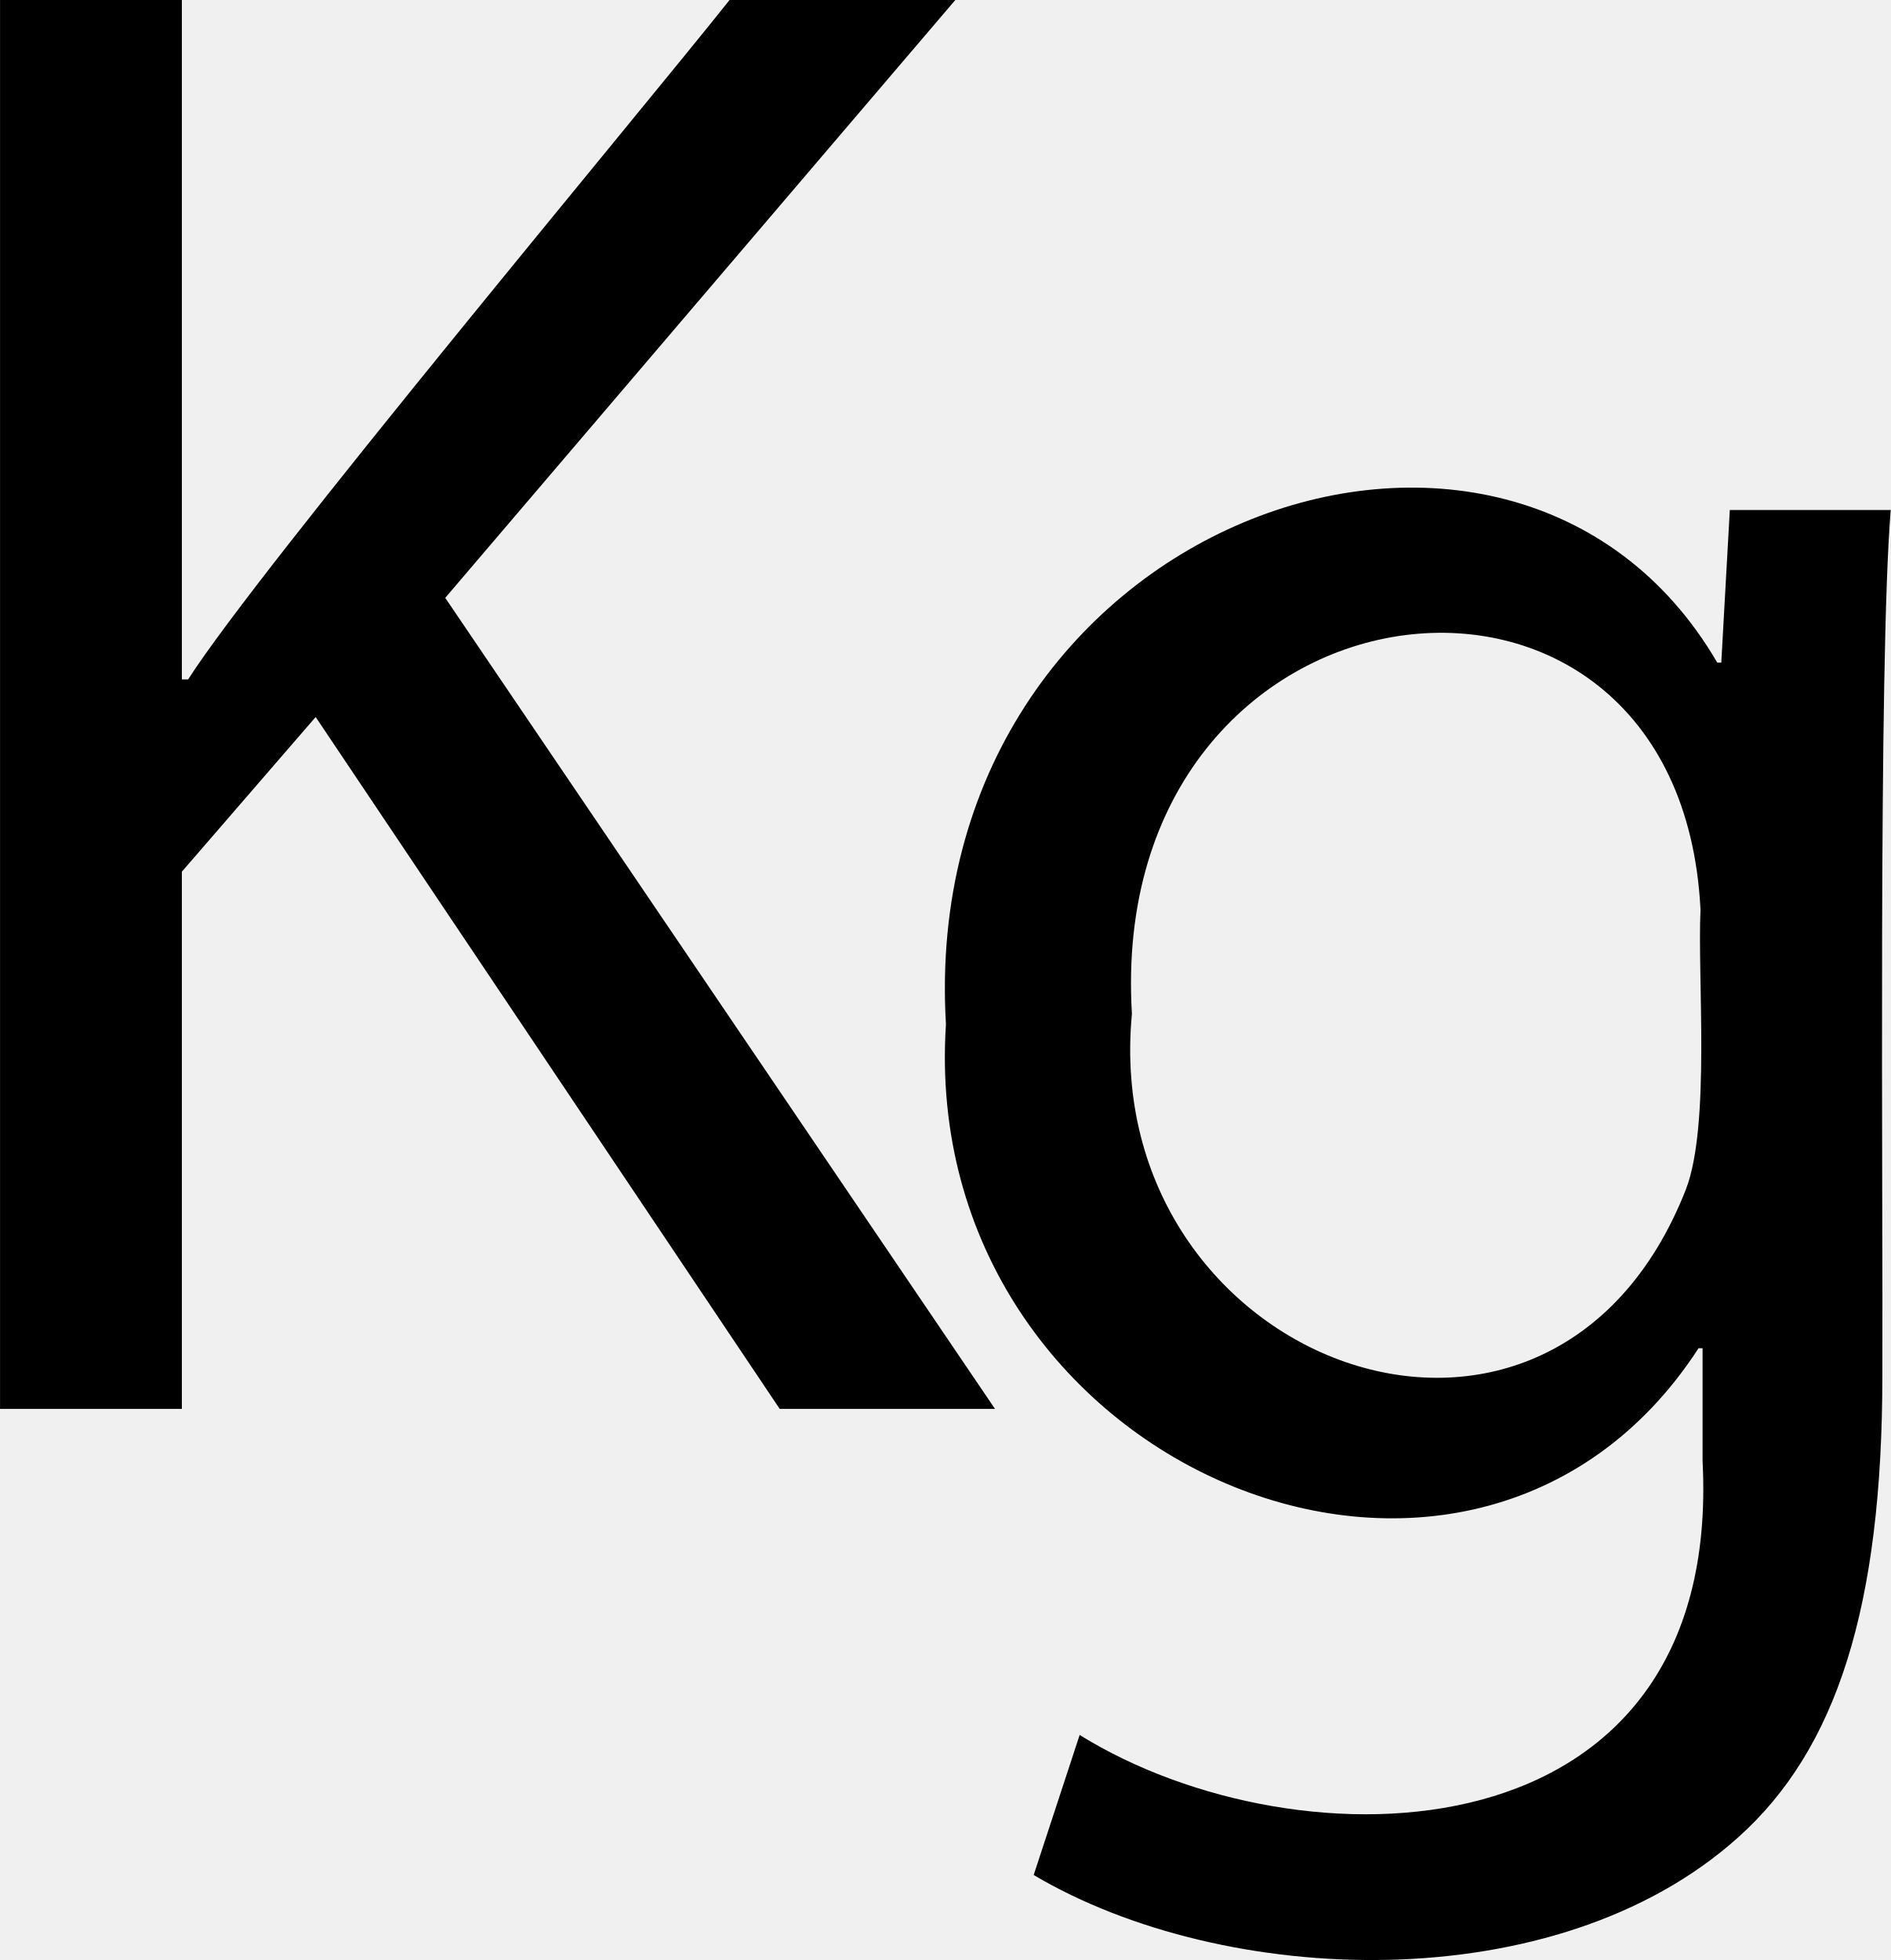
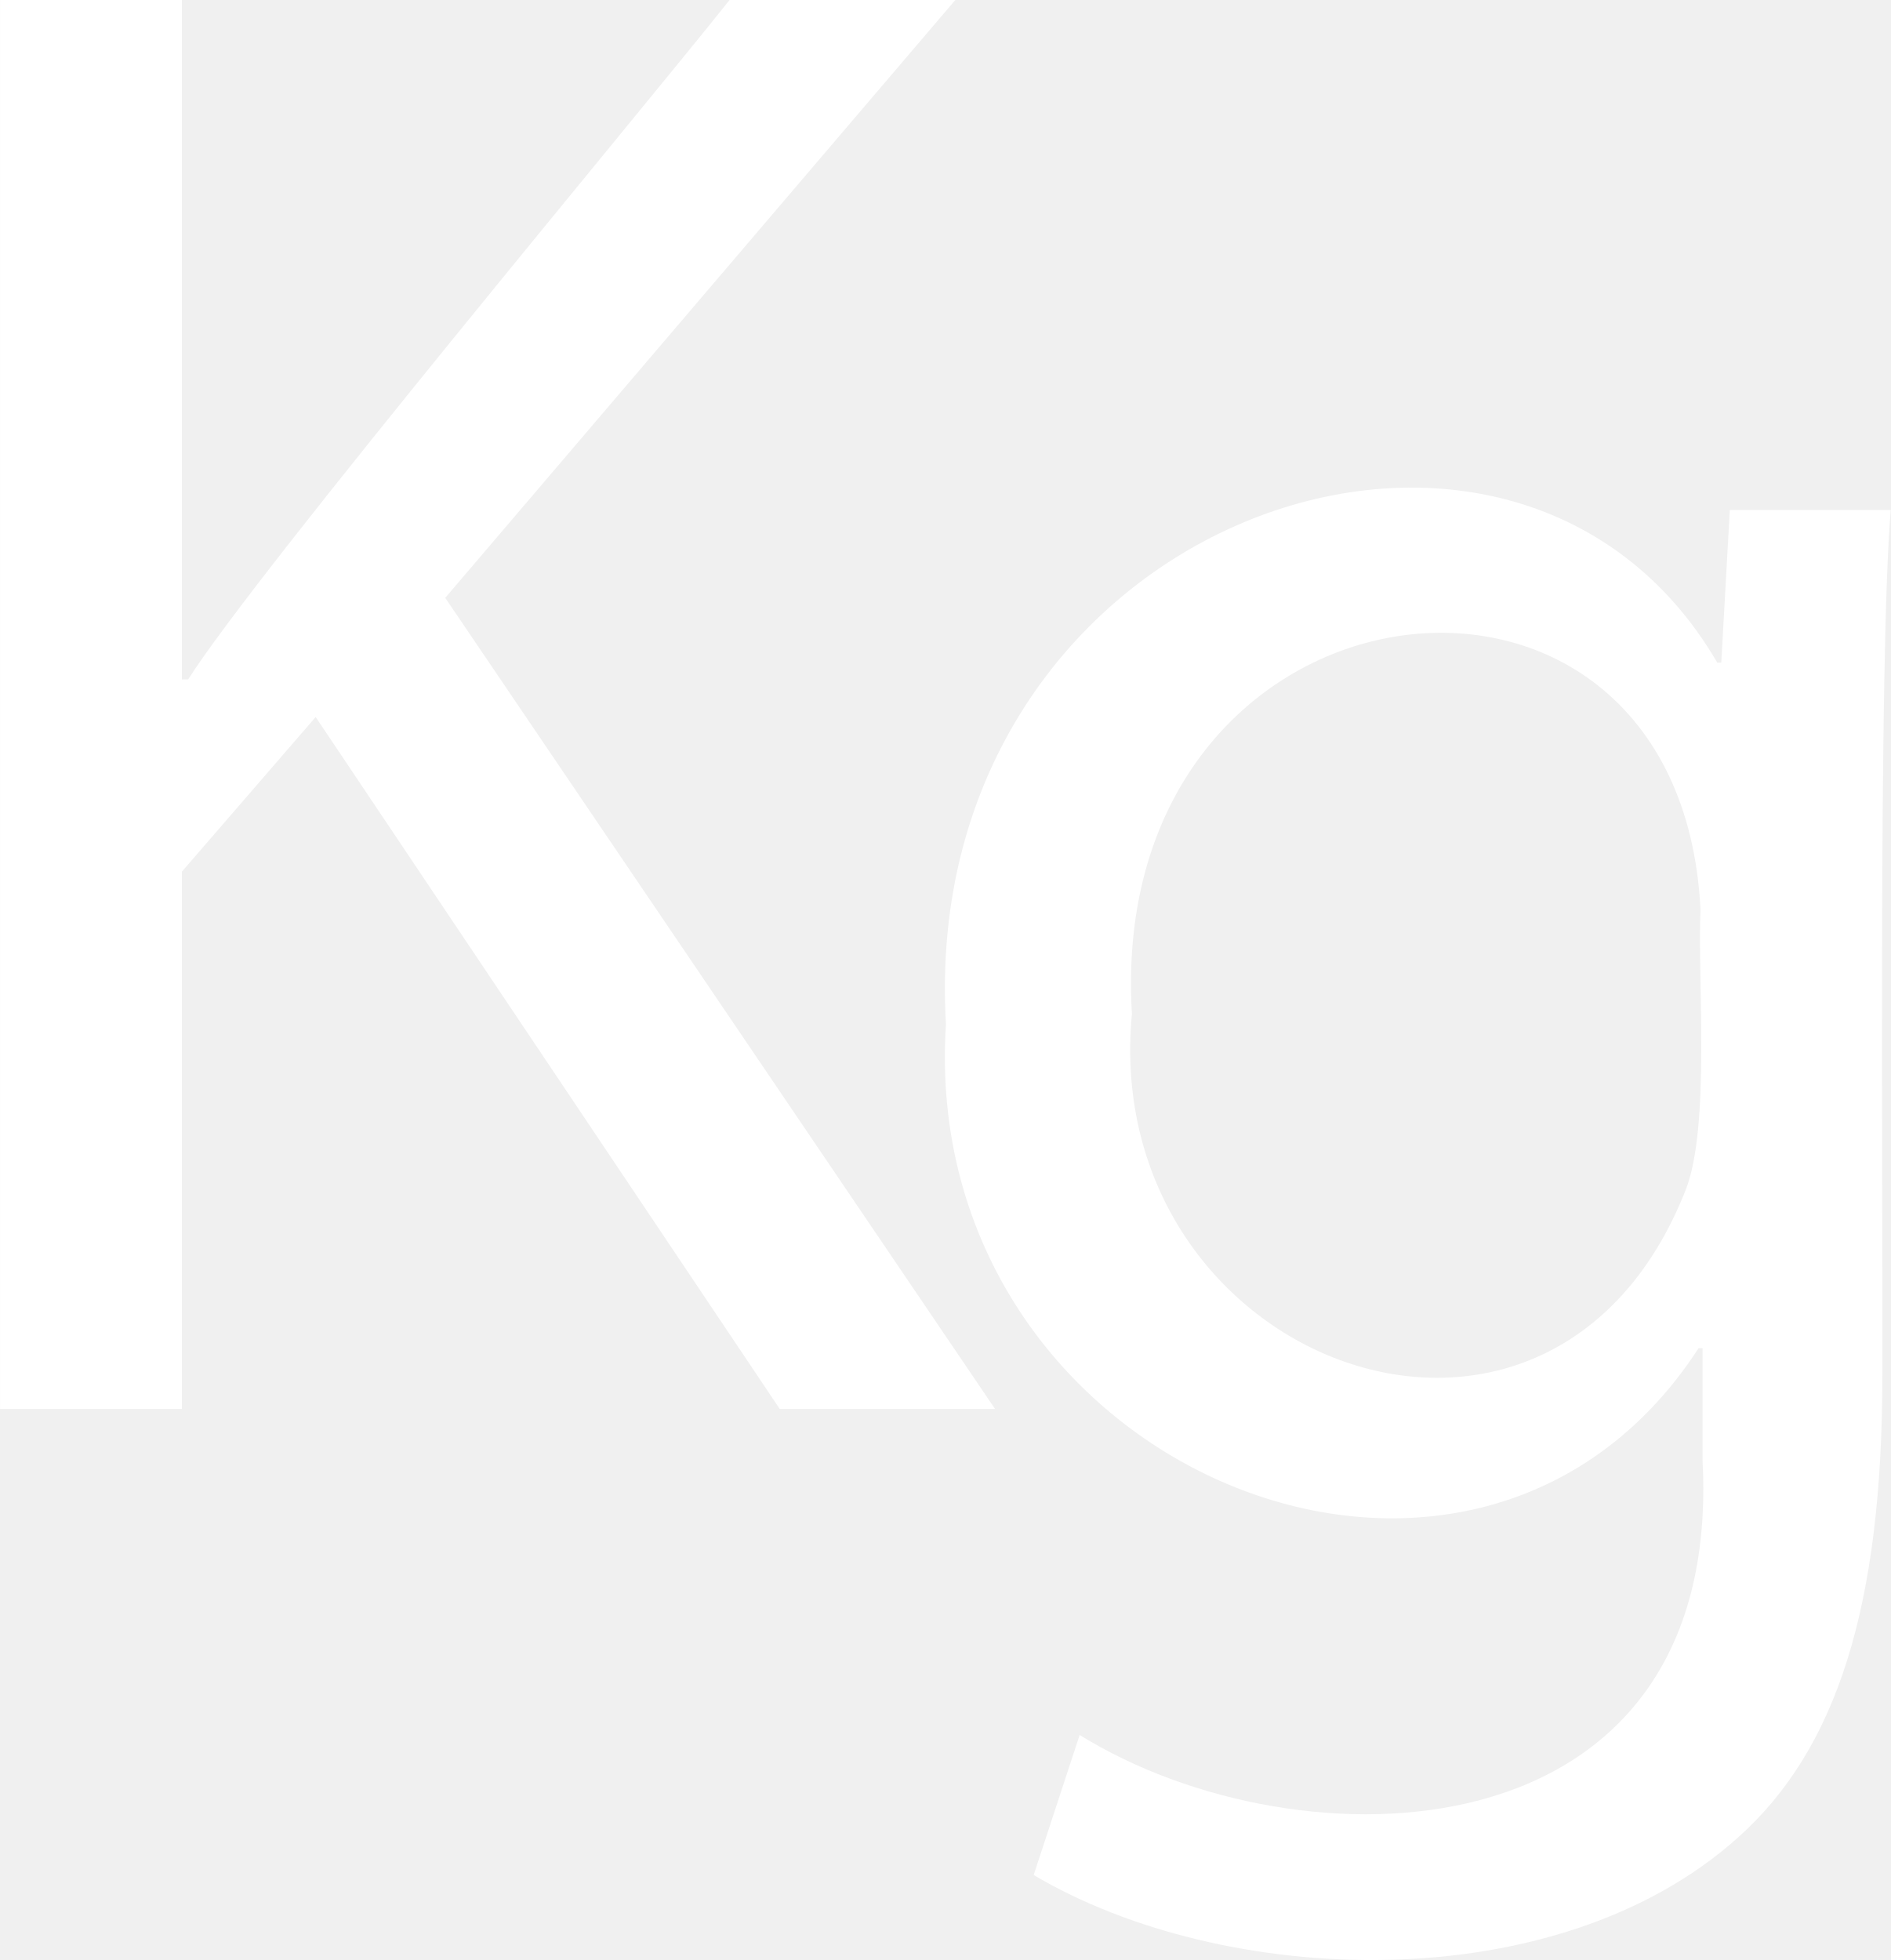
<svg xmlns="http://www.w3.org/2000/svg" id="icon" viewBox="0 0 470.02 487.23">
-   <path d="M19,10.38H64.2V179.27h1.56C83.28,151.76,178.62,37.75,200.35,10.38h56.12L129.67,159,266.34,360.62H212.82l-115.36-172L64.2,227.07V360.62H19Z" transform="translate(-18.99 -10.38)" />
-   <path d="M489,137.16c-3.12,37.89-1.9,171.69-2.08,215.13,0,57.68-11.43,93-35.85,114.84-45.26,40.64-127.8,37.4-175.12,9.35l11.43-34.81c54.55,33.88,160,31.77,154.85-68.08V345.53h-1C384.73,432.64,247,375,254.14,265c-7.35-124.92,140.59-177.73,191.74-89.9h1L449,137.16Zm-47.29,99.25c-5.27-103.67-148.08-86.07-141.34,26-8.22,86.77,104,129.54,137.71,43.65C444.23,290.12,440.92,253.28,441.72,236.41Z" transform="translate(-18.99 -10.38)" />
+   <defs>
+     <style>.cls-1{fill:#ffffff;}</style>
+   </defs>
+   <path class="cls-1" d="M19,10.38H64.2V179.27h1.56C83.28,151.76,178.62,37.75,200.35,10.38h56.12L129.67,159,266.34,360.62H212.82l-115.36-172L64.2,227.07V360.62H19Z" transform="translate(-18.99 -10.38)" />
+   <path class="cls-1" d="M489,137.16c-3.12,37.89-1.9,171.69-2.08,215.13,0,57.68-11.43,93-35.85,114.84-45.26,40.64-127.8,37.4-175.12,9.35l11.43-34.81c54.55,33.88,160,31.77,154.85-68.08V345.53h-1C384.73,432.64,247,375,254.14,265c-7.35-124.92,140.59-177.73,191.74-89.9h1L449,137.16Zm-47.29,99.25c-5.27-103.67-148.08-86.07-141.34,26-8.22,86.77,104,129.54,137.71,43.65C444.23,290.12,440.92,253.28,441.72,236.41Z" transform="translate(-18.99 -10.38)" />
</svg>
